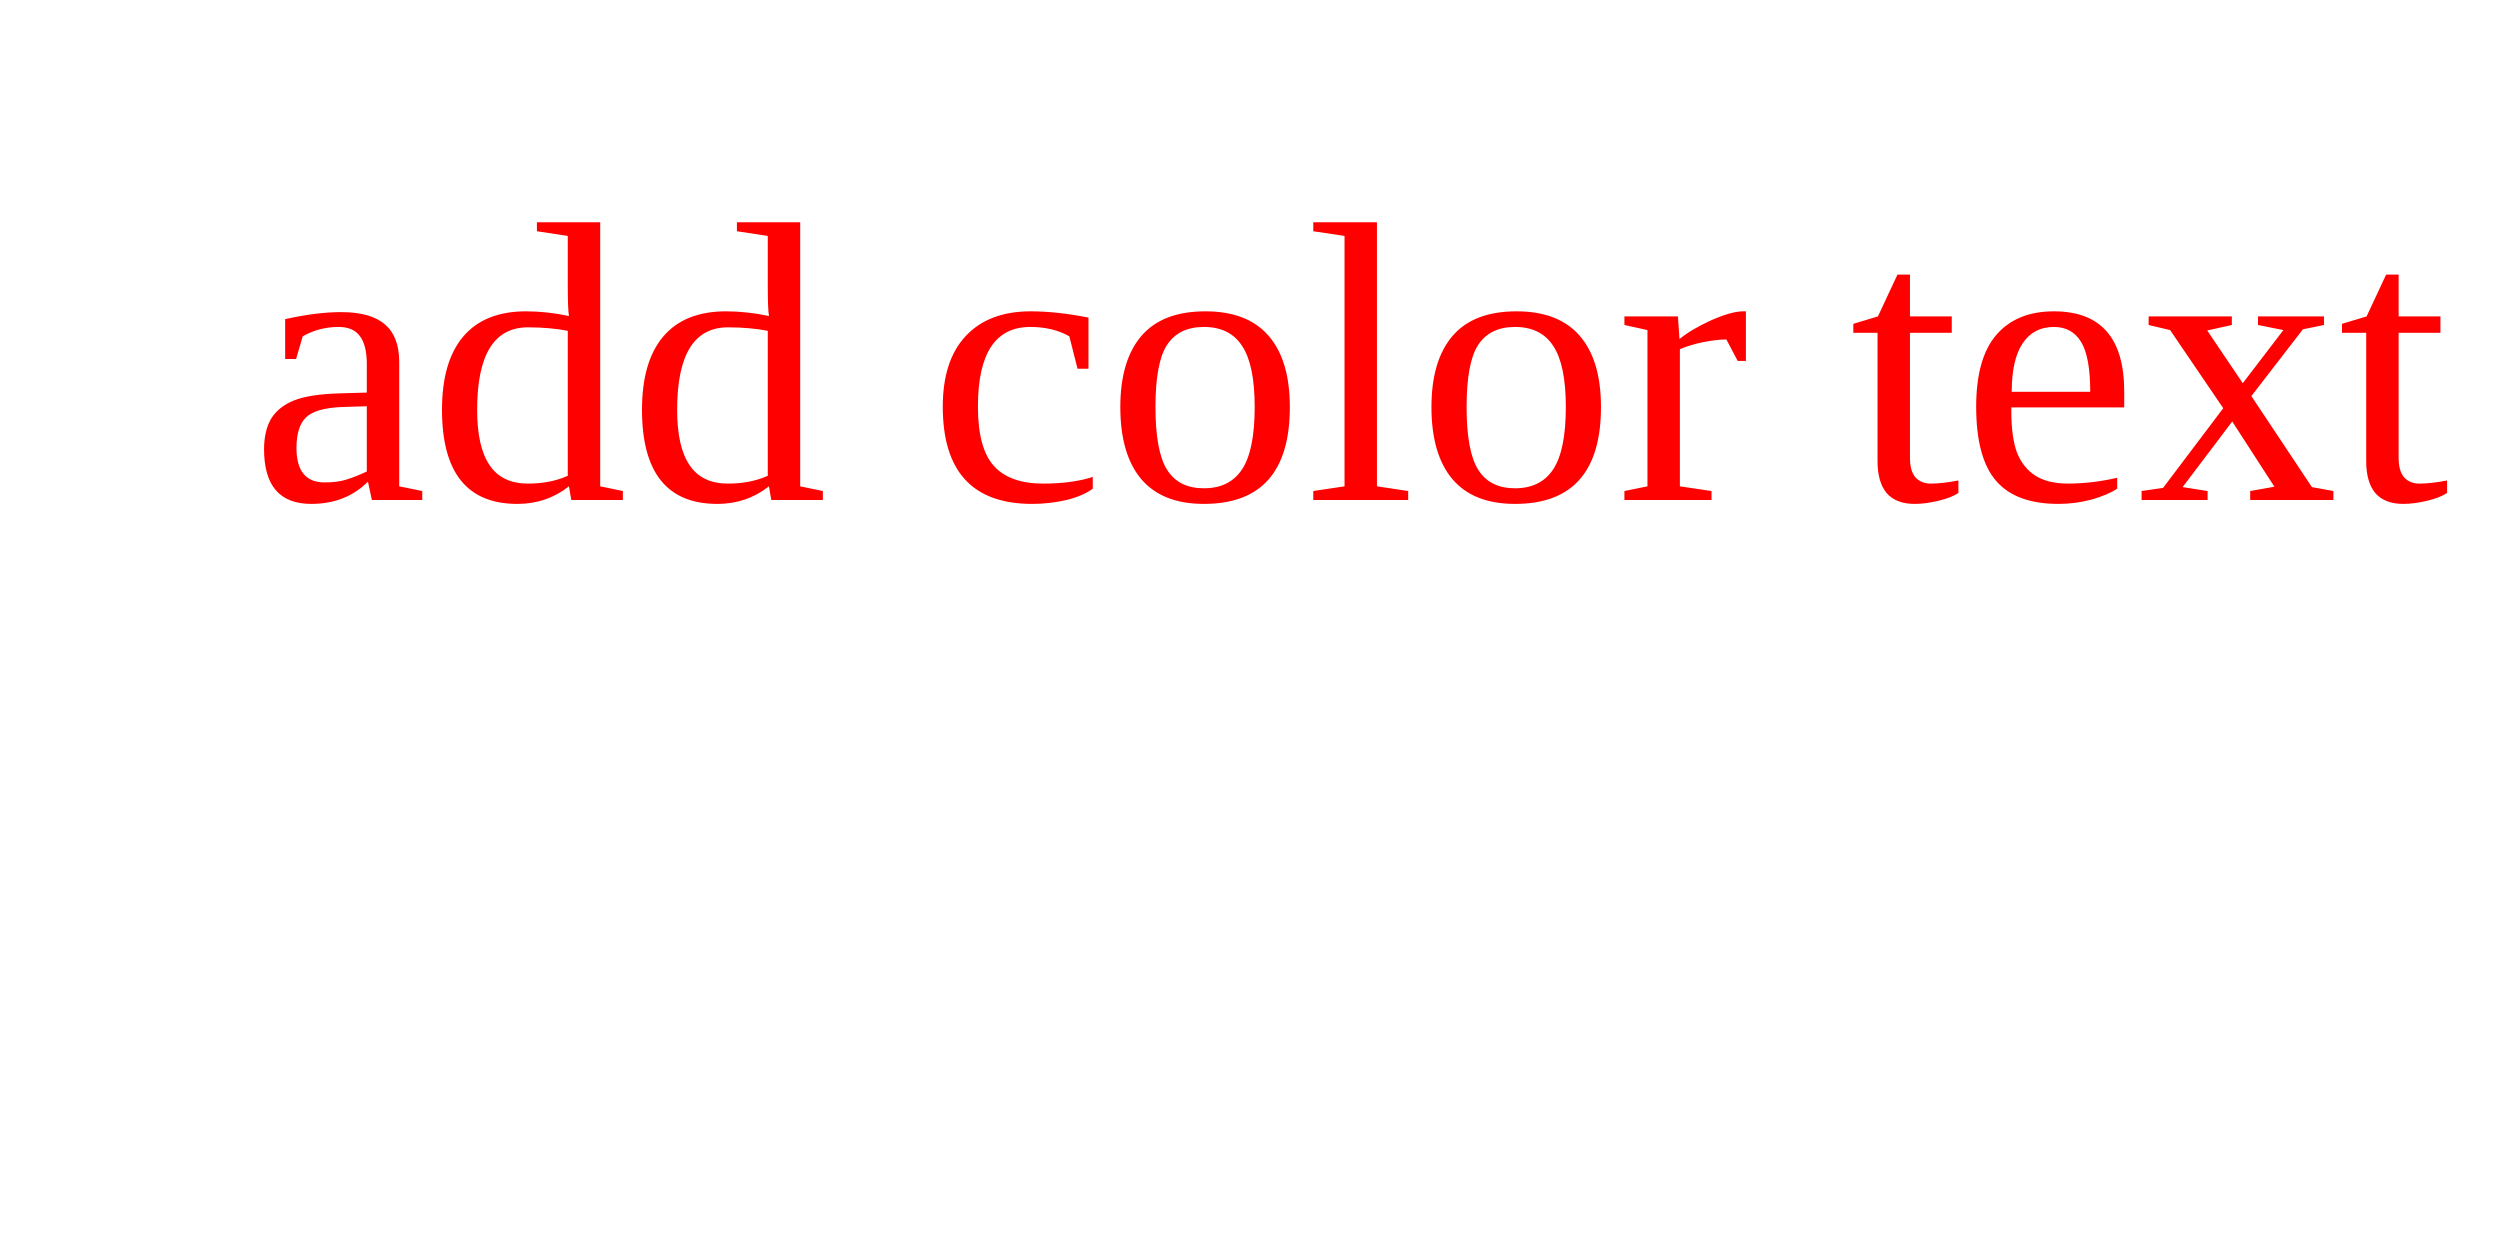
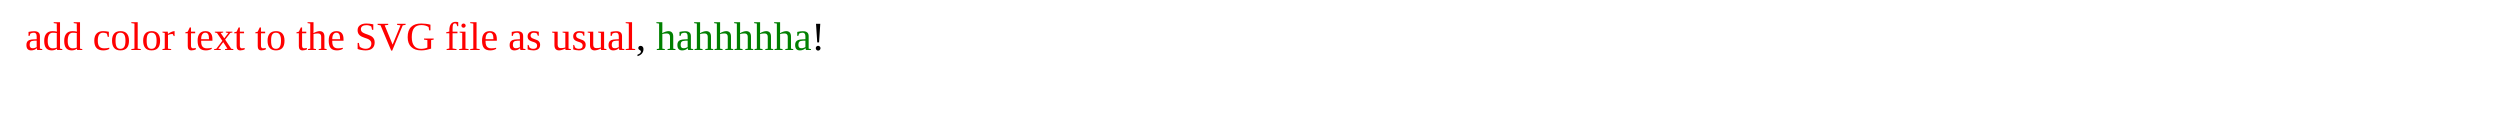
- <svg xmlns="http://www.w3.org/2000/svg" version="1.1" width="100" height="50">
+ <svg xmlns="http://www.w3.org/2000/svg" version="1.1" width="1000" height="50">
  <text font-size="16" x="10" y="20">
    <tspan fill="red">add color text to the SVG file as usual</tspan>,
    <tspan fill="green">hahhhhha</tspan>!
  </text>
</svg>
